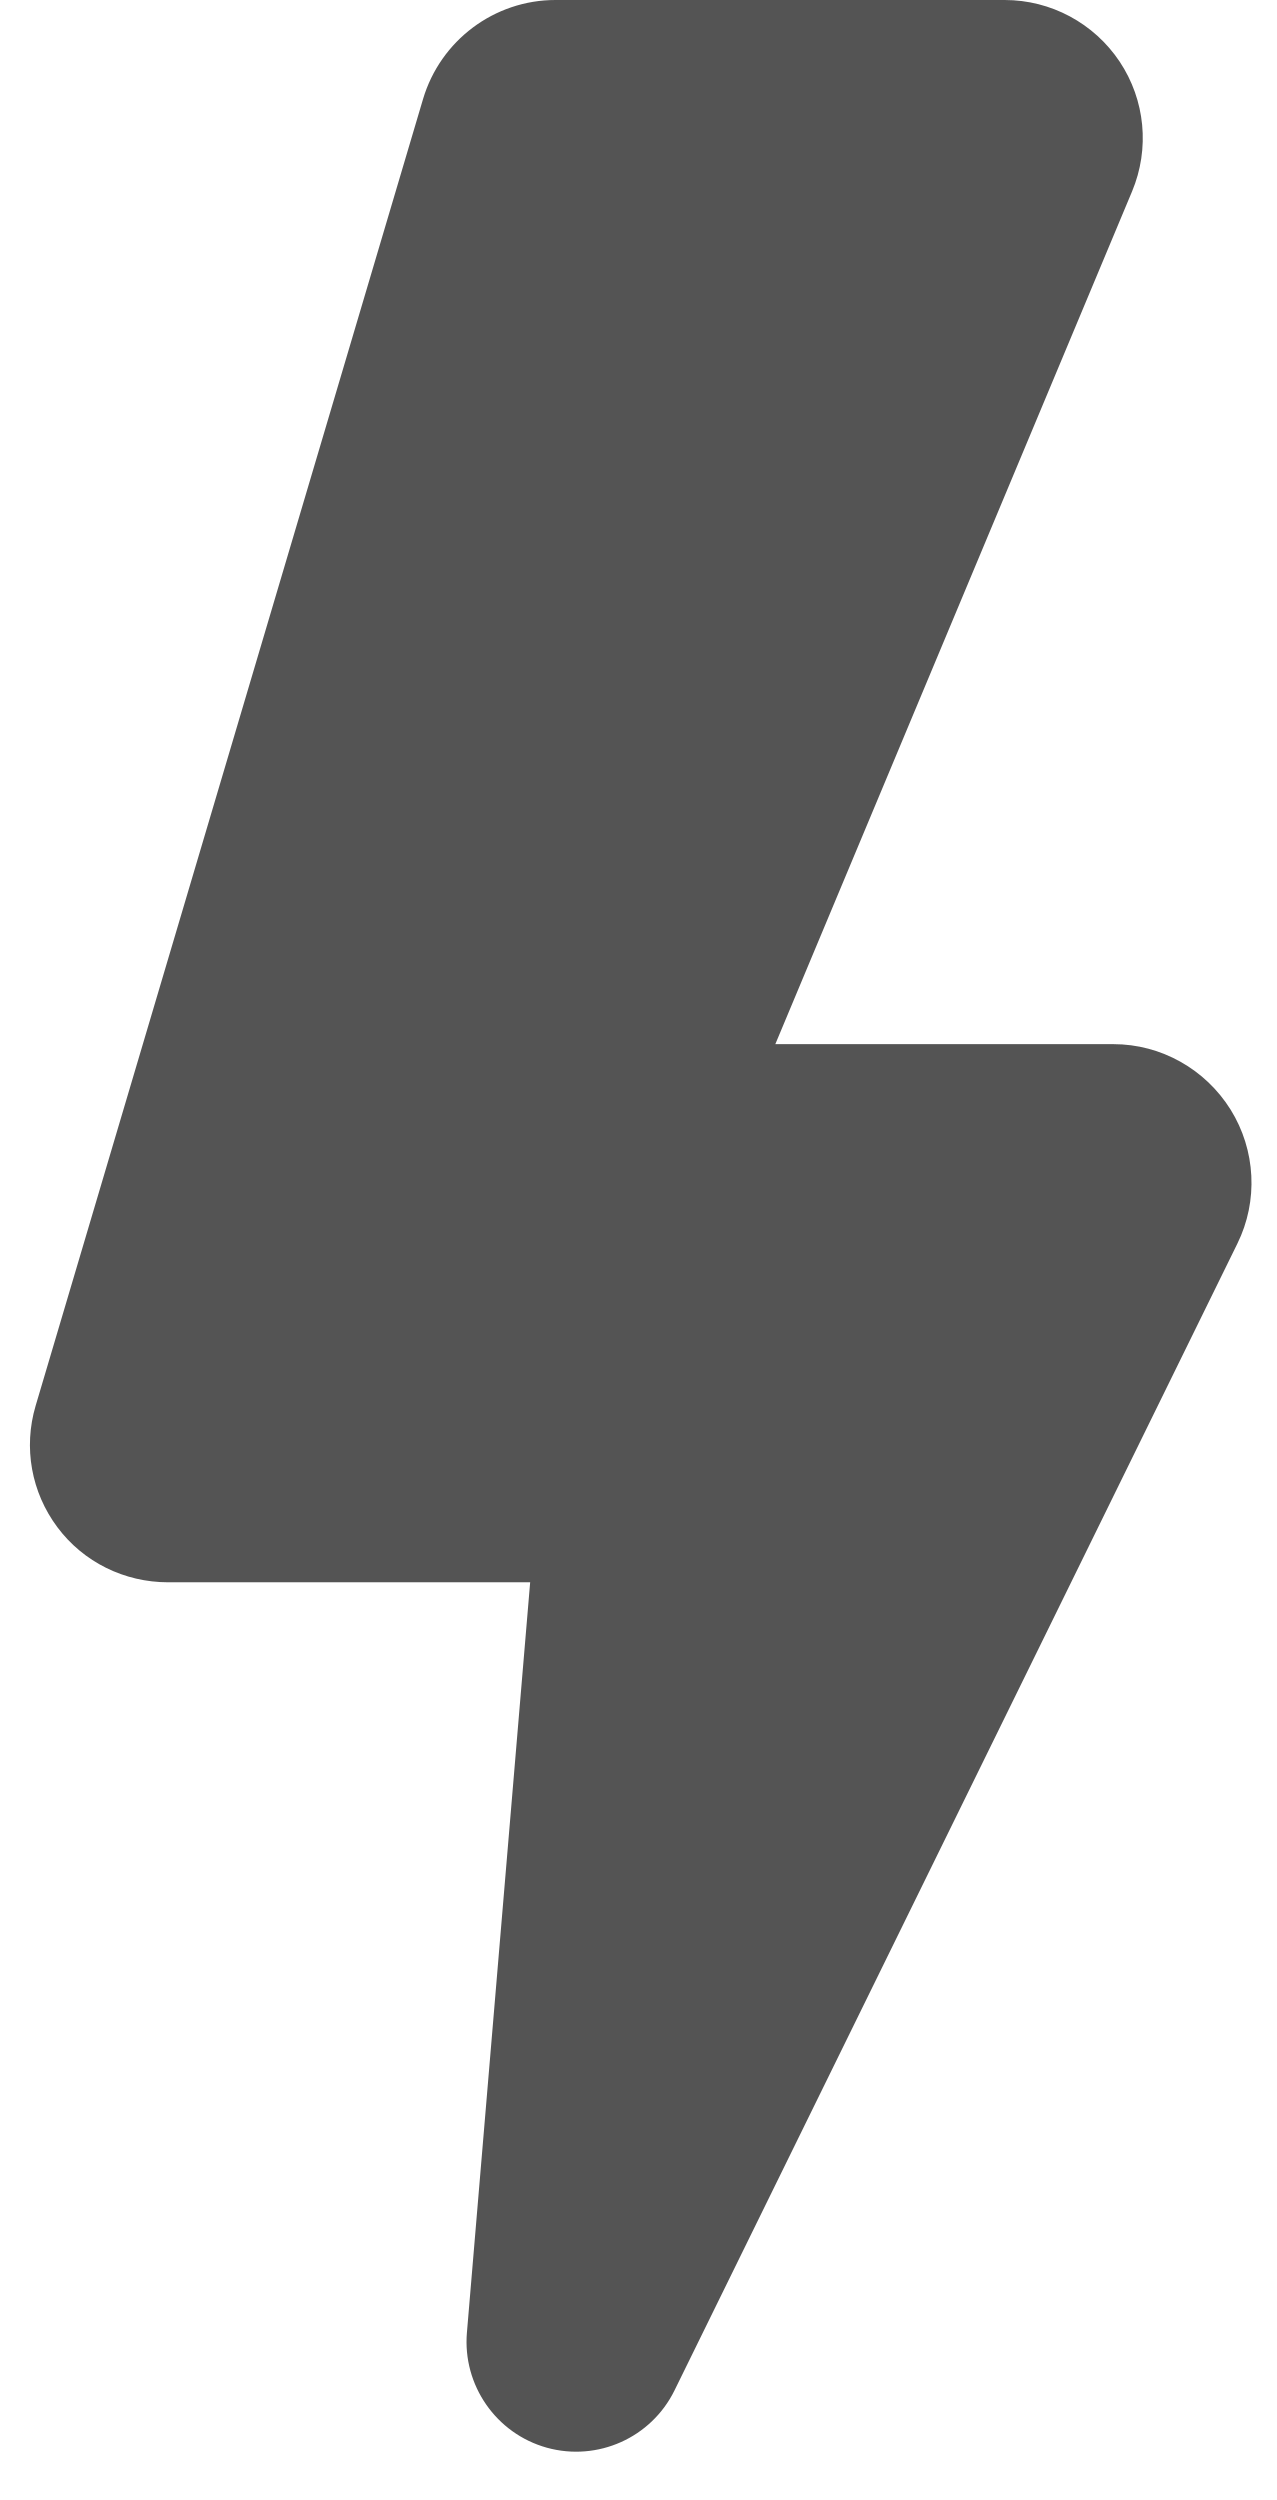
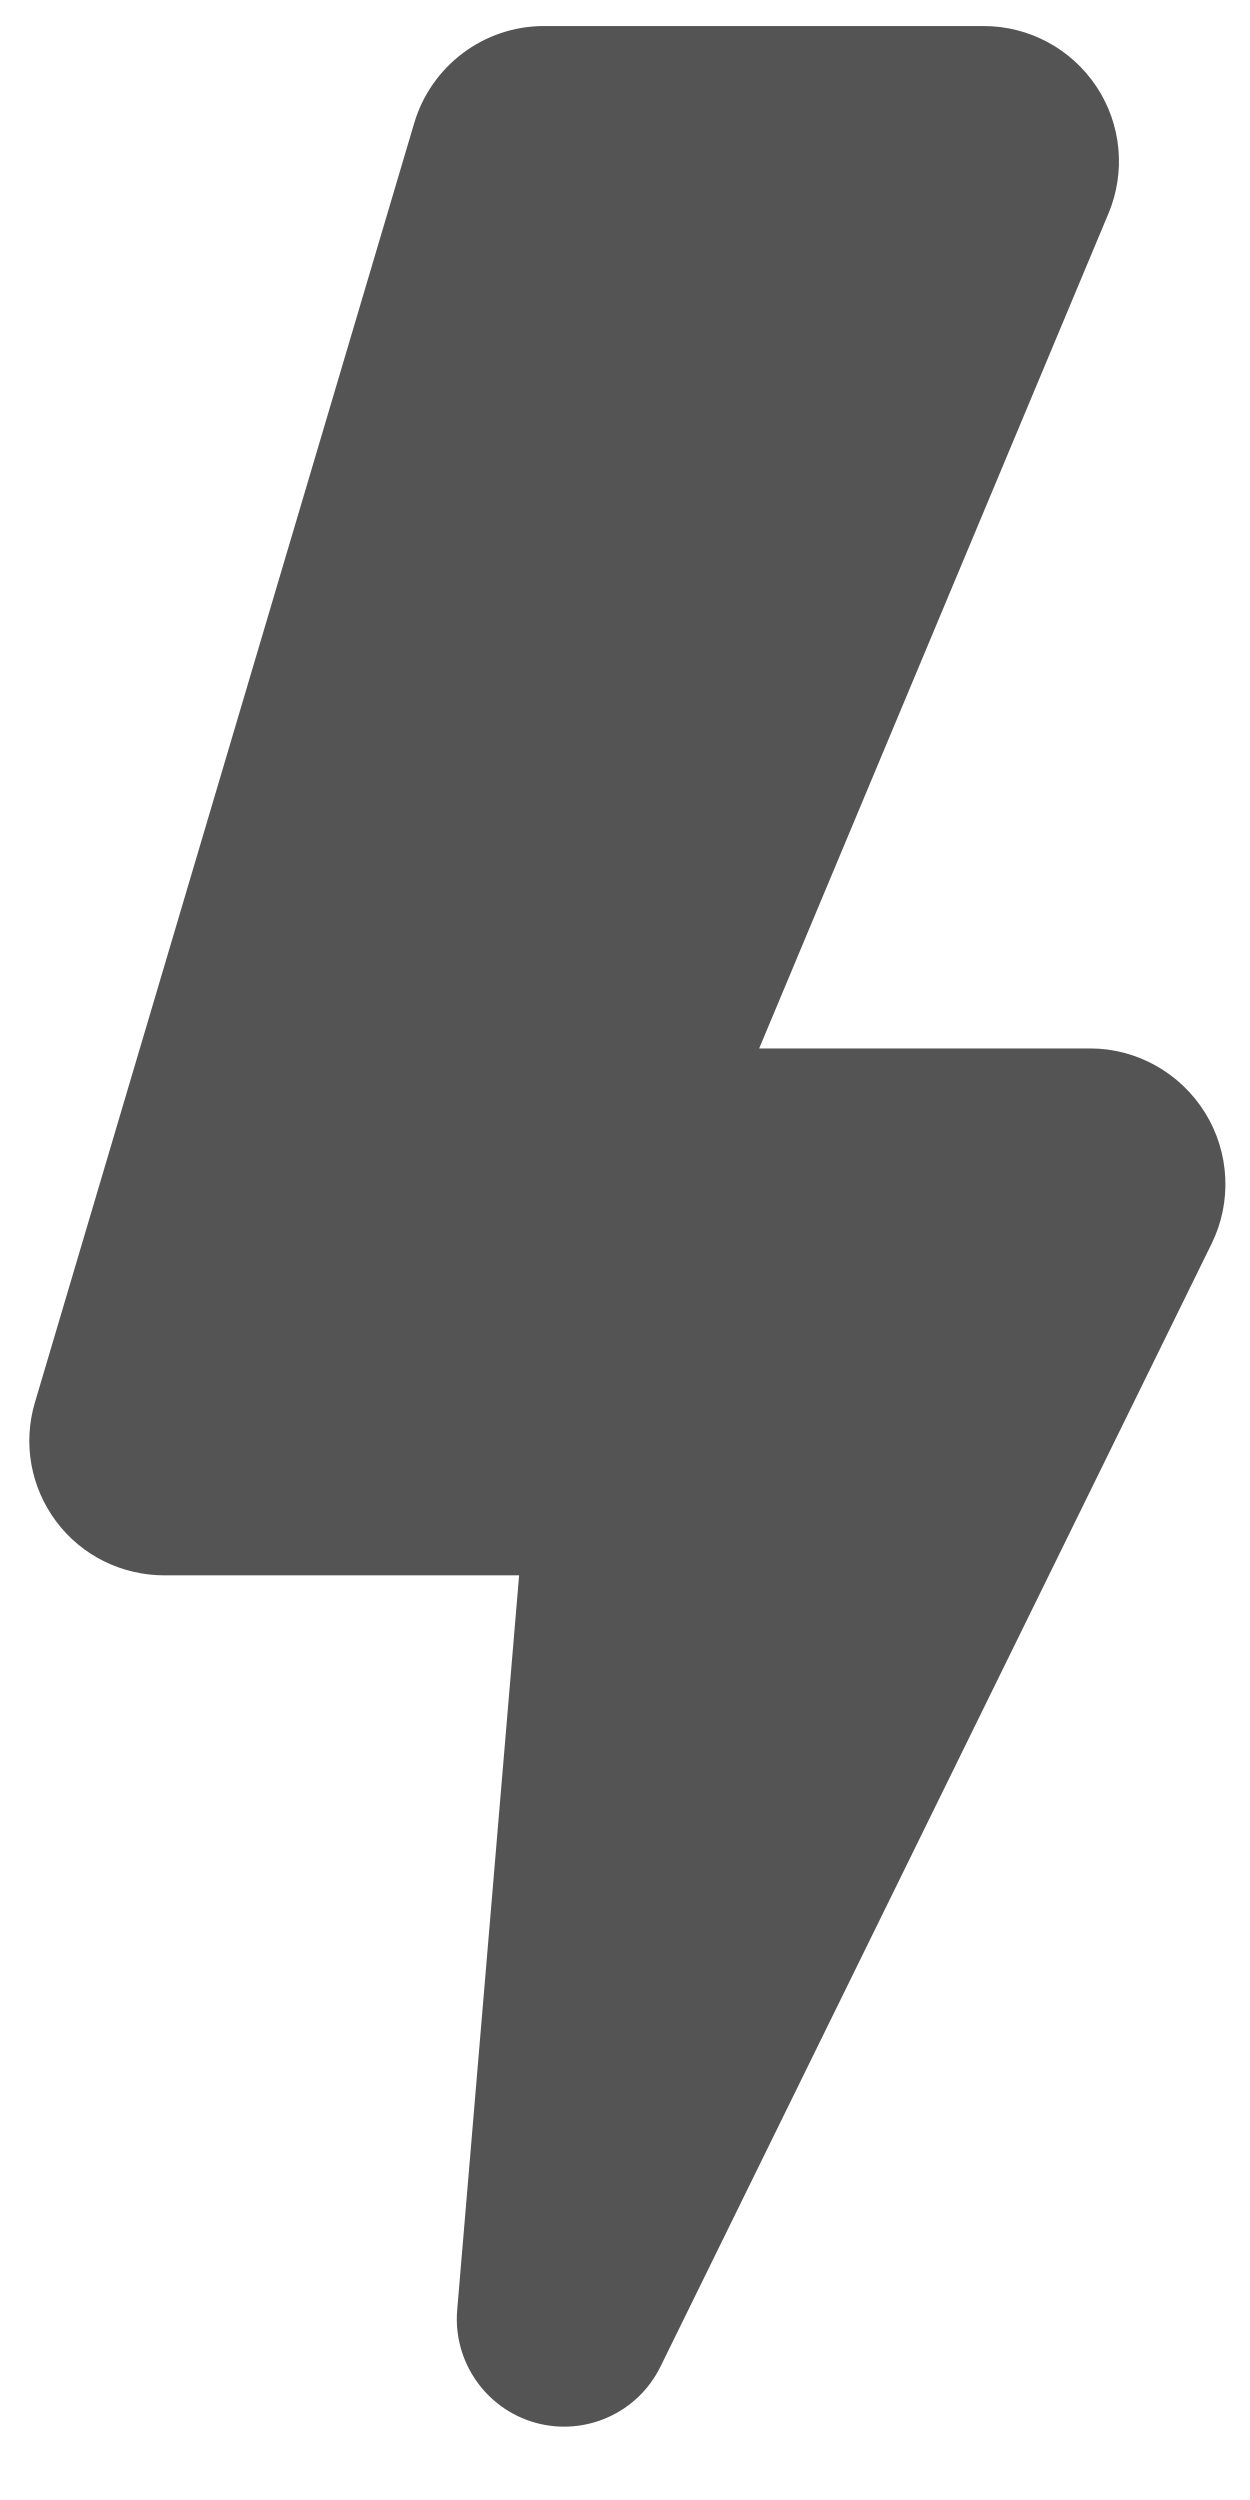
- <svg xmlns="http://www.w3.org/2000/svg" width="24" height="47" viewBox="0 0 24 47" fill="none">
-   <path d="M23.136 20.862C22.661 20.101 21.829 19.63 20.932 19.63H14.576L21.283 3.598C21.618 2.796 21.531 1.881 21.049 1.158C20.566 0.435 19.756 0 18.887 0H10.443C9.293 0 8.28 0.761 7.953 1.863L0.67 26.428C0.437 27.214 0.588 28.055 1.079 28.712C1.569 29.369 2.34 29.747 3.16 29.747H9.967L8.778 43.853C8.695 44.84 9.326 45.751 10.281 46.017C11.236 46.281 12.243 45.83 12.68 44.941L23.262 23.381C23.658 22.578 23.609 21.623 23.136 20.862Z" fill="#545454" />
+ <svg xmlns="http://www.w3.org/2000/svg" width="23" height="46" viewBox="0 0 24 47" fill="#545454">
+   <path d="M23.136 20.862C22.661 20.101 21.829 19.63 20.932 19.63H14.576L21.283 3.598C21.618 2.796 21.531 1.881 21.049 1.158C20.566 0.435 19.756 0 18.887 0H10.443C9.293 0 8.28 0.761 7.953 1.863L0.67 26.428C0.437 27.214 0.588 28.055 1.079 28.712C1.569 29.369 2.34 29.747 3.16 29.747H9.967L8.778 43.853C8.695 44.84 9.326 45.751 10.281 46.017C11.236 46.281 12.243 45.83 12.68 44.941L23.262 23.381C23.658 22.578 23.609 21.623 23.136 20.862Z" />
</svg>
